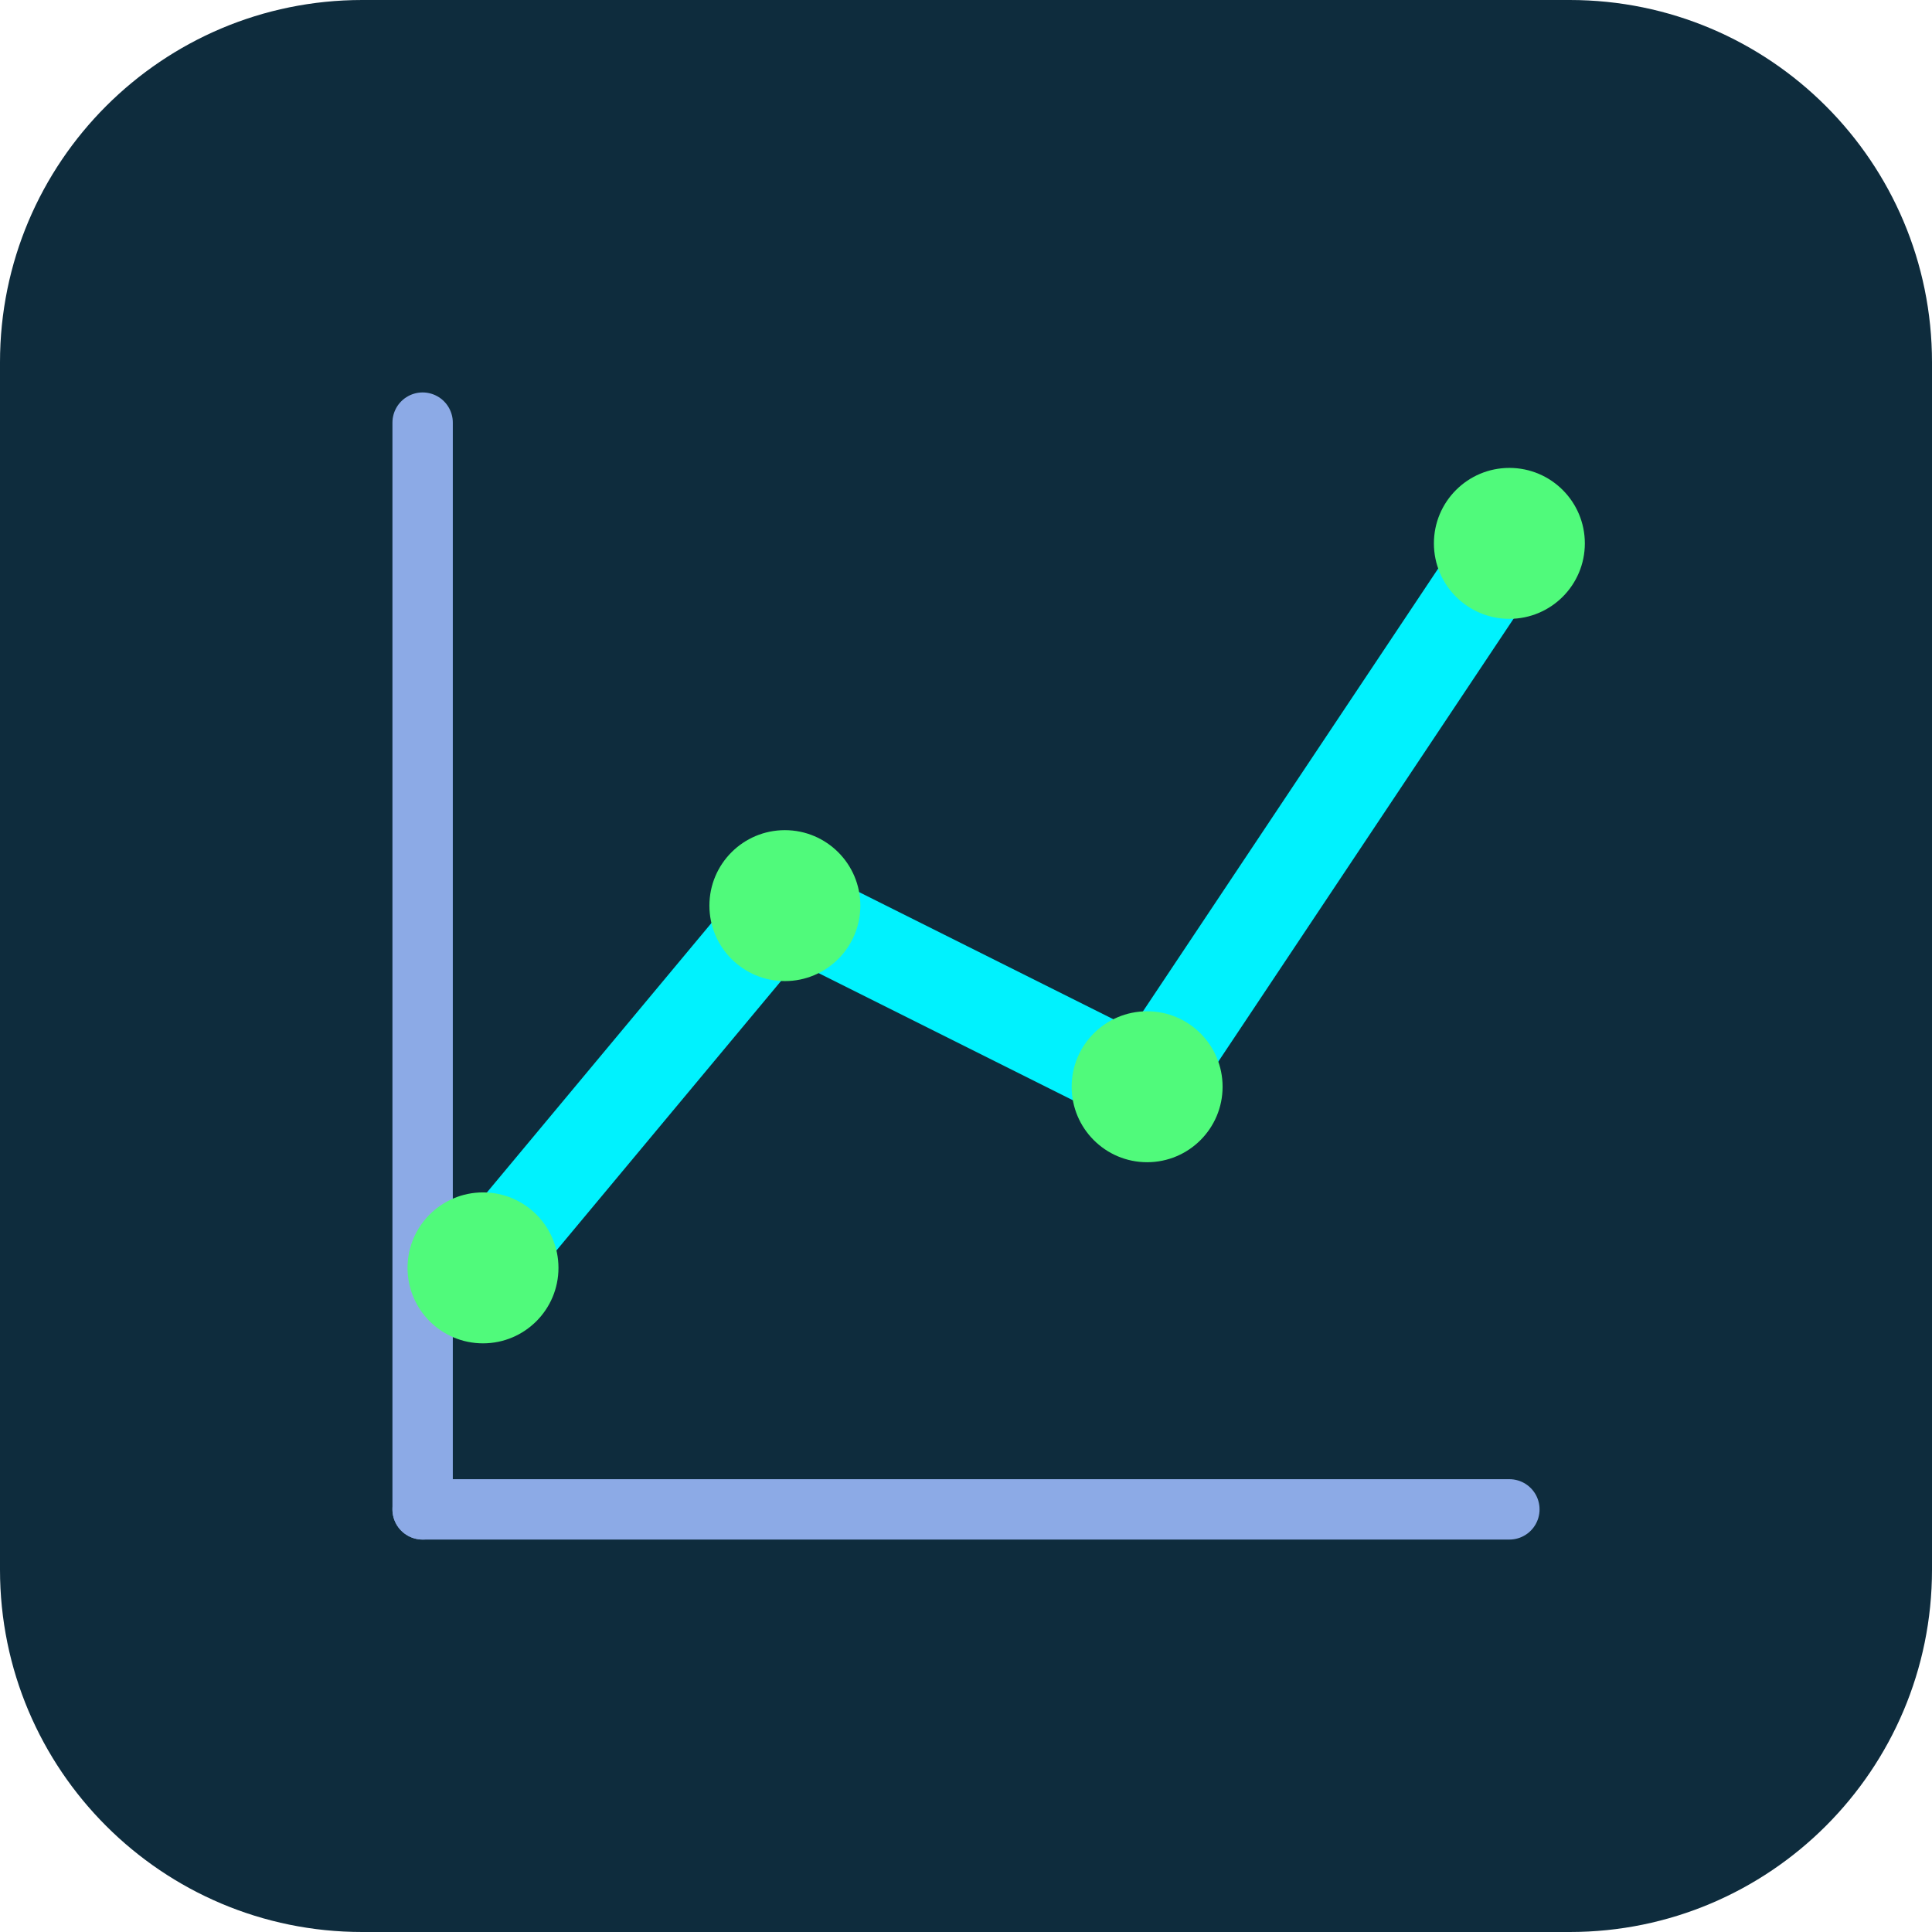
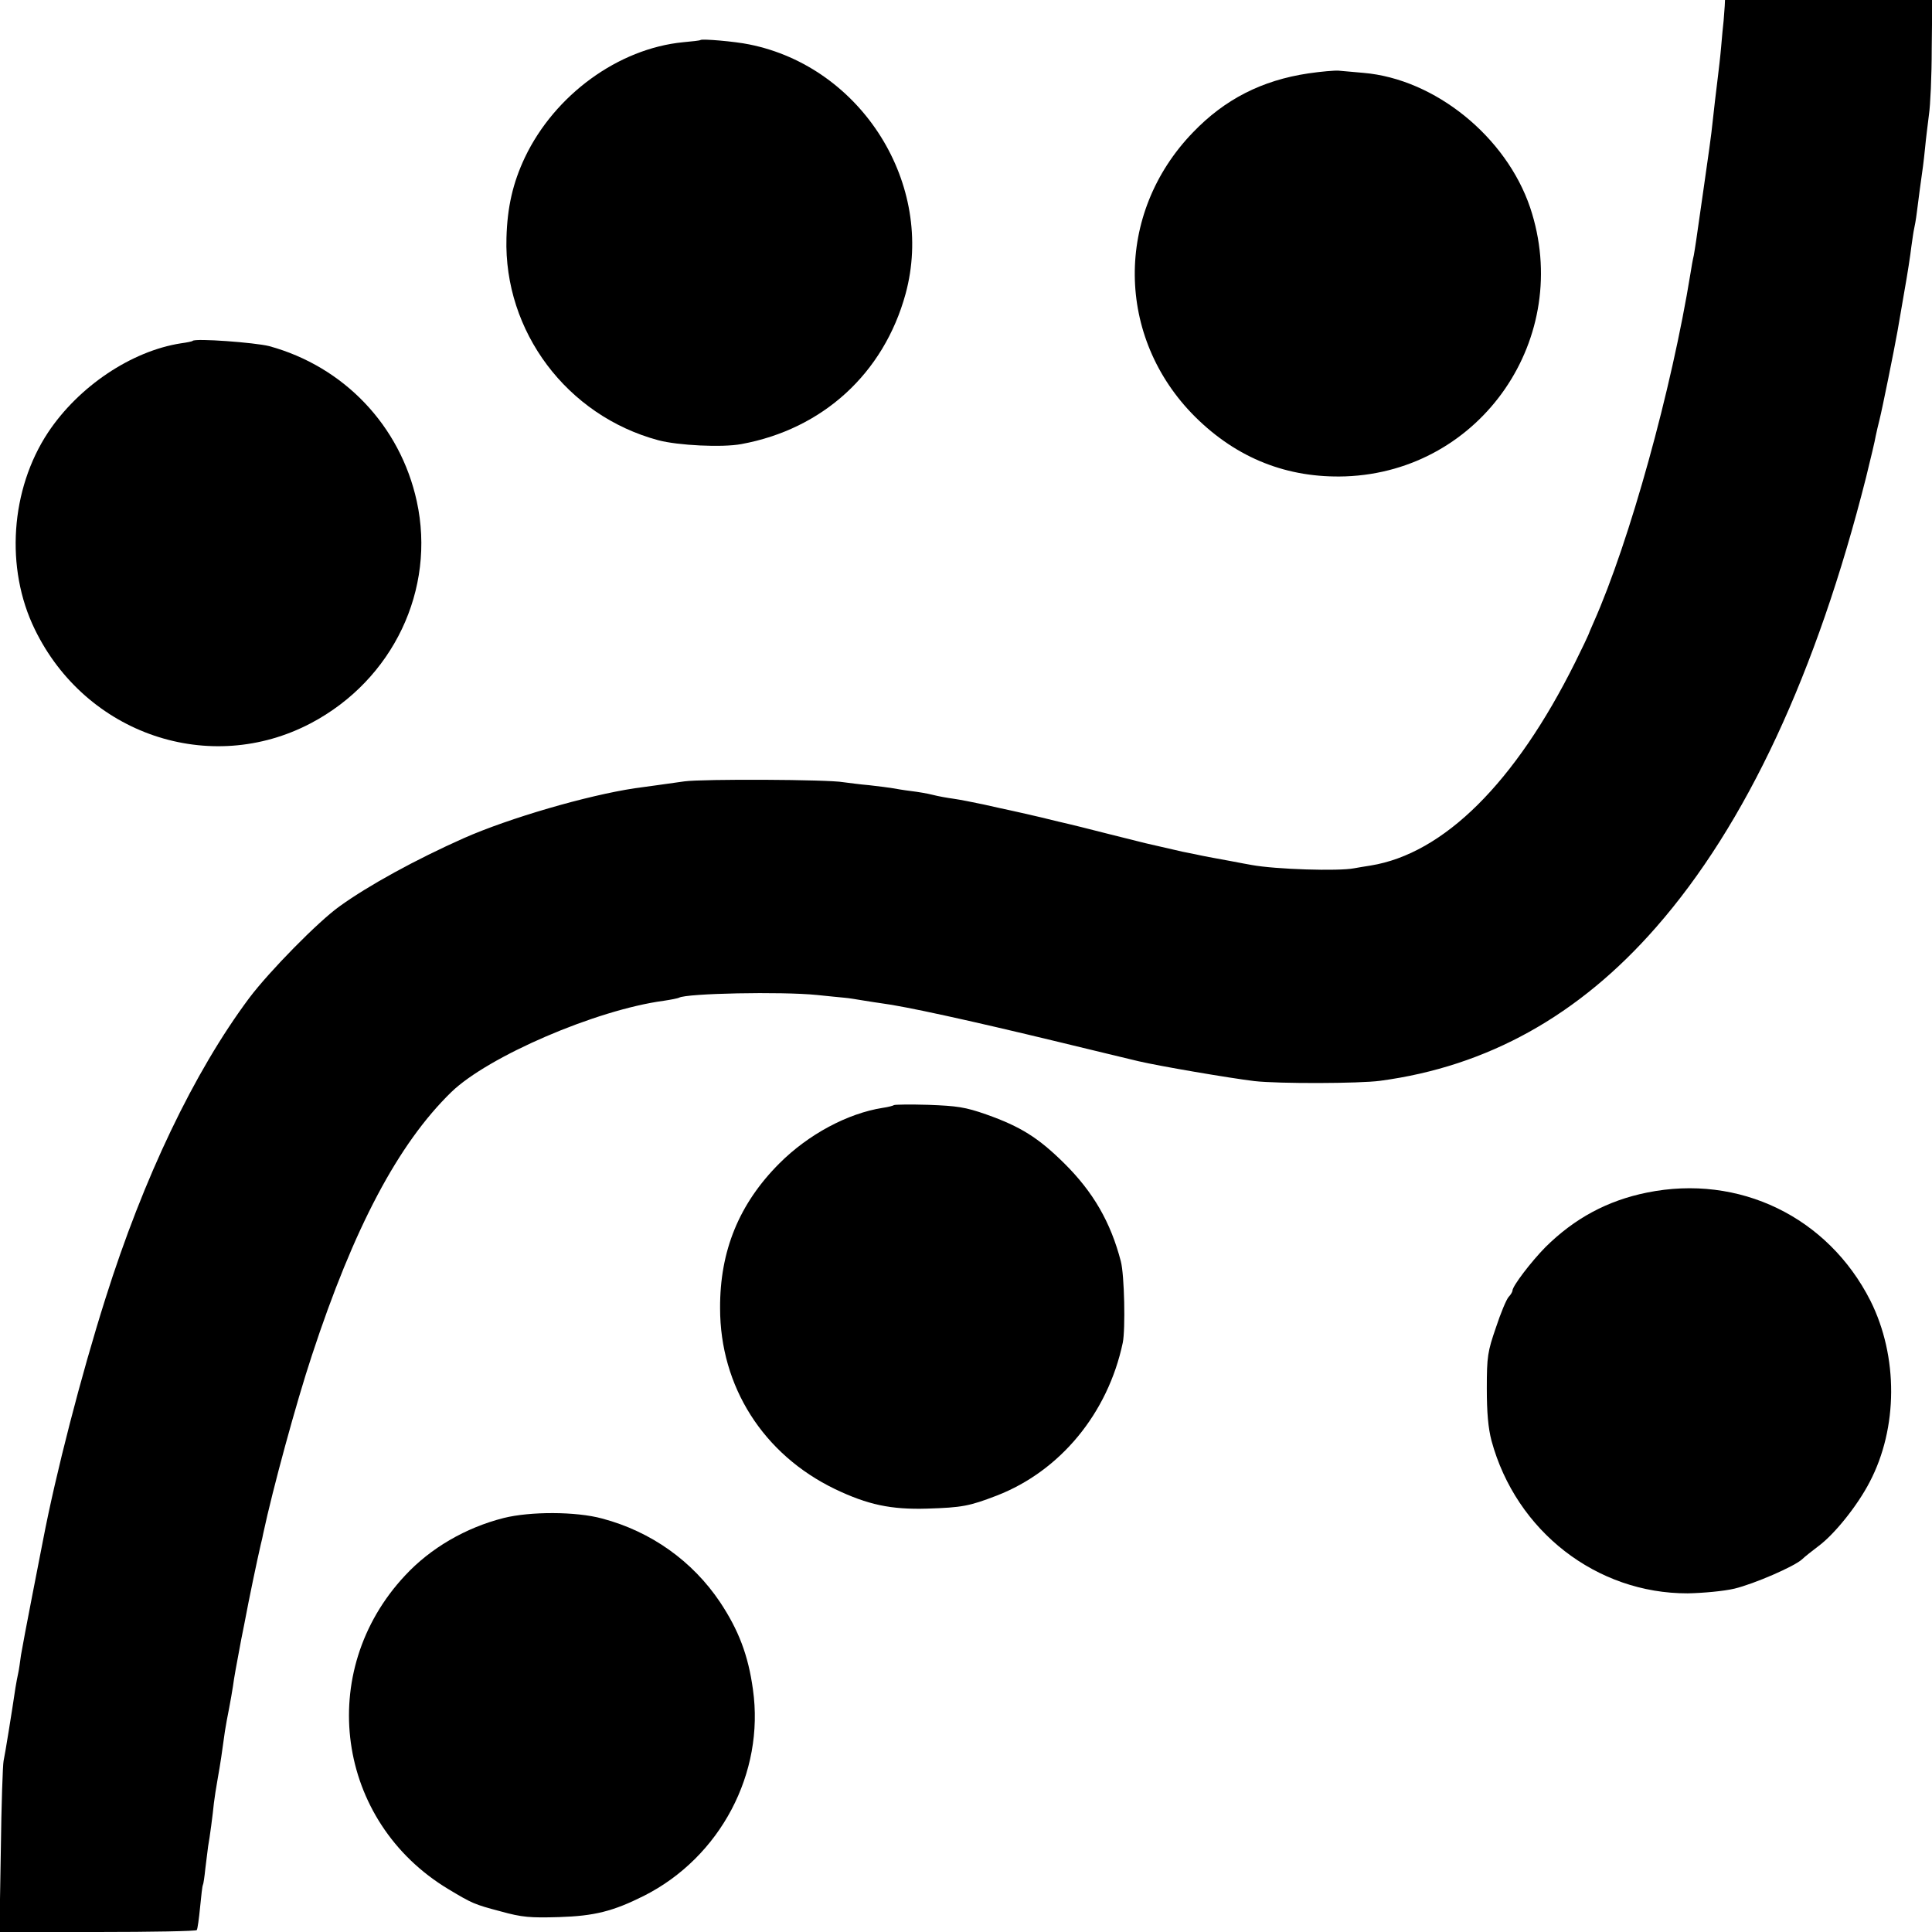
- <svg xmlns="http://www.w3.org/2000/svg" viewBox="0 0 128 128" width="128" height="128">
-   <rect width="128" height="128" rx="24" fill="#0E2C3D" />
-   <line x1="28" y1="100" x2="100" y2="100" stroke="#8CAAE6" stroke-width="4" stroke-linecap="round" />
-   <line x1="28" y1="28" x2="28" y2="100" stroke="#8CAAE6" stroke-width="4" stroke-linecap="round" />
-   <path d="M 32,84 L 52,60 L 76,72 L 100,36" stroke="#00F2FE" stroke-width="6" fill="none" stroke-linecap="round" stroke-linejoin="round" />
-   <circle cx="32" cy="84" r="5" fill="#50FA7B" />
-   <circle cx="52" cy="60" r="5" fill="#50FA7B" />
-   <circle cx="76" cy="72" r="5" fill="#50FA7B" />
-   <circle cx="100" cy="36" r="5" fill="#50FA7B" />
+ <svg xmlns="http://www.w3.org/2000/svg" version="1.0" width="700pt" height="700pt" viewBox="0 0 700 700" preserveAspectRatio="xMidYMid meet">
+   <g transform="translate(0,700) scale(0.1,-0.1)" fill="#000000" stroke="none">
+     <path d="M6249 6978 c-1 -13 -3 -36 -4 -53 -2 -16 -6 -59 -9 -95 -3 -36 -9 -85 -12 -110 -9 -76 -12 -97 -19 -163 -3 -34 -18 -141 -32 -237 -31 -218 -30 -209 -36 -245 -4 -16 -9 -46 -12 -65 -68 -420 -220 -970 -351 -1265 -10 -22 -18 -42 -19 -45 -1 -3 -22 -48 -48 -100 -217 -436 -476 -693 -741 -736 -21 -3 -48 -8 -60 -10 -56 -11 -284 -4 -371 12 -11 2 -45 8 -75 14 -71 13 -99 18 -130 25 -14 3 -34 7 -45 9 -17 4 -48 11 -135 31 -8 2 -71 18 -140 35 -69 18 -132 33 -140 35 -8 2 -53 12 -100 24 -47 11 -96 22 -110 25 -14 3 -56 12 -95 21 -38 8 -88 18 -110 21 -22 3 -56 9 -75 14 -19 5 -55 11 -80 14 -25 3 -54 8 -65 10 -11 2 -49 7 -85 11 -36 3 -78 9 -95 11 -54 10 -509 12 -575 3 -79 -11 -134 -19 -180 -25 -173 -26 -455 -108 -620 -181 -173 -77 -345 -171 -450 -247 -77 -55 -254 -235 -327 -332 -200 -268 -383 -651 -521 -1089 -89 -281 -180 -635 -226 -875 -3 -14 -20 -104 -39 -200 -19 -96 -37 -194 -41 -217 -3 -22 -7 -52 -10 -65 -3 -12 -7 -36 -10 -53 -12 -82 -38 -243 -43 -265 -3 -14 -8 -159 -10 -322 l-5 -298 356 0 c195 0 357 3 359 7 3 5 8 42 12 83 4 41 8 77 10 80 2 3 6 30 9 60 4 30 8 66 10 80 6 32 17 116 21 157 2 17 8 57 14 90 10 56 15 91 26 171 3 20 10 57 15 82 5 25 11 61 14 80 4 31 12 74 30 170 3 14 8 39 11 55 19 101 46 229 60 290 3 11 7 29 9 40 34 159 119 472 176 644 152 463 313 767 505 954 133 129 524 298 770 331 27 4 51 9 55 11 26 16 371 23 500 10 41 -4 86 -9 100 -10 14 -1 44 -6 68 -10 23 -4 52 -8 65 -10 86 -11 315 -61 642 -140 127 -31 257 -62 290 -70 77 -18 329 -61 420 -72 88 -10 381 -9 455 1 390 52 721 237 1000 556 327 373 582 922 761 1630 17 69 33 136 35 150 3 14 9 41 14 60 9 35 53 252 65 320 3 19 15 85 25 145 11 61 22 133 25 160 4 28 8 57 10 65 2 8 7 35 10 60 3 25 8 63 11 85 11 79 13 91 19 150 3 33 10 87 14 120 5 33 10 140 10 238 l2 177 -376 0 -375 0 -1 -22z" />
+     <path d="M2538 6855 c-2 -2 -30 -5 -63 -8 -235 -23 -465 -191 -573 -417 -44 -93 -64 -181 -67 -292 -10 -339 219 -644 550 -733 71 -19 232 -27 301 -14 295 54 516 256 595 544 108 396 -158 822 -566 904 -53 11 -171 21 -177 16z" />
+     <path d="M4740 6734 c-168 -25 -303 -94 -418 -214 -284 -294 -280 -743 8 -1030 152 -151 335 -223 545 -216 493 18 826 504 669 974 -87 257 -345 466 -604 488 -36 3 -76 7 -90 8 -14 1 -63 -3 -110 -10z" />
+     <path d="M698 5765 c-1 -2 -21 -6 -43 -9 -179 -28 -370 -156 -481 -323 -136 -206 -156 -492 -48 -713 185 -381 635 -533 1001 -340 297 157 453 484 383 804 -60 274 -264 488 -535 562 -52 13 -267 29 -277 19z" />
+     <path d="M3239 2996 c-2 -2 -20 -7 -41 -10 -127 -20 -269 -96 -374 -201 -146 -146 -216 -317 -215 -525 0 -284 157 -530 416 -655 119 -57 203 -75 335 -71 126 4 152 9 251 47 230 89 403 298 457 554 10 49 6 246 -7 295 -37 142 -100 251 -205 355 -94 93 -158 133 -282 177 -77 27 -106 31 -210 35 -66 2 -122 1 -125 -1z" />
+     <path d="M5967 2679 c-143 -29 -262 -93 -368 -198 -52 -53 -119 -141 -119 -157 0 -4 -6 -15 -14 -23 -8 -9 -29 -59 -46 -111 -30 -87 -33 -105 -33 -220 0 -89 5 -144 17 -190 89 -328 381 -554 711 -553 55 1 131 8 169 17 71 17 219 81 246 107 8 8 36 30 61 49 57 43 139 145 183 230 103 196 104 455 3 657 -154 304 -476 460 -810 392z" />
+     <path d="M1825 1500 c-138 -35 -265 -109 -357 -208 -326 -348 -251 -892 157 -1137 85 -51 93 -55 188 -80 79 -22 108 -24 212 -21 129 4 196 21 308 77 277 140 438 445 395 748 -17 124 -52 215 -119 316 -100 149 -250 256 -427 303 -95 26 -261 26 -357 2z" />
+   </g>
</svg>
